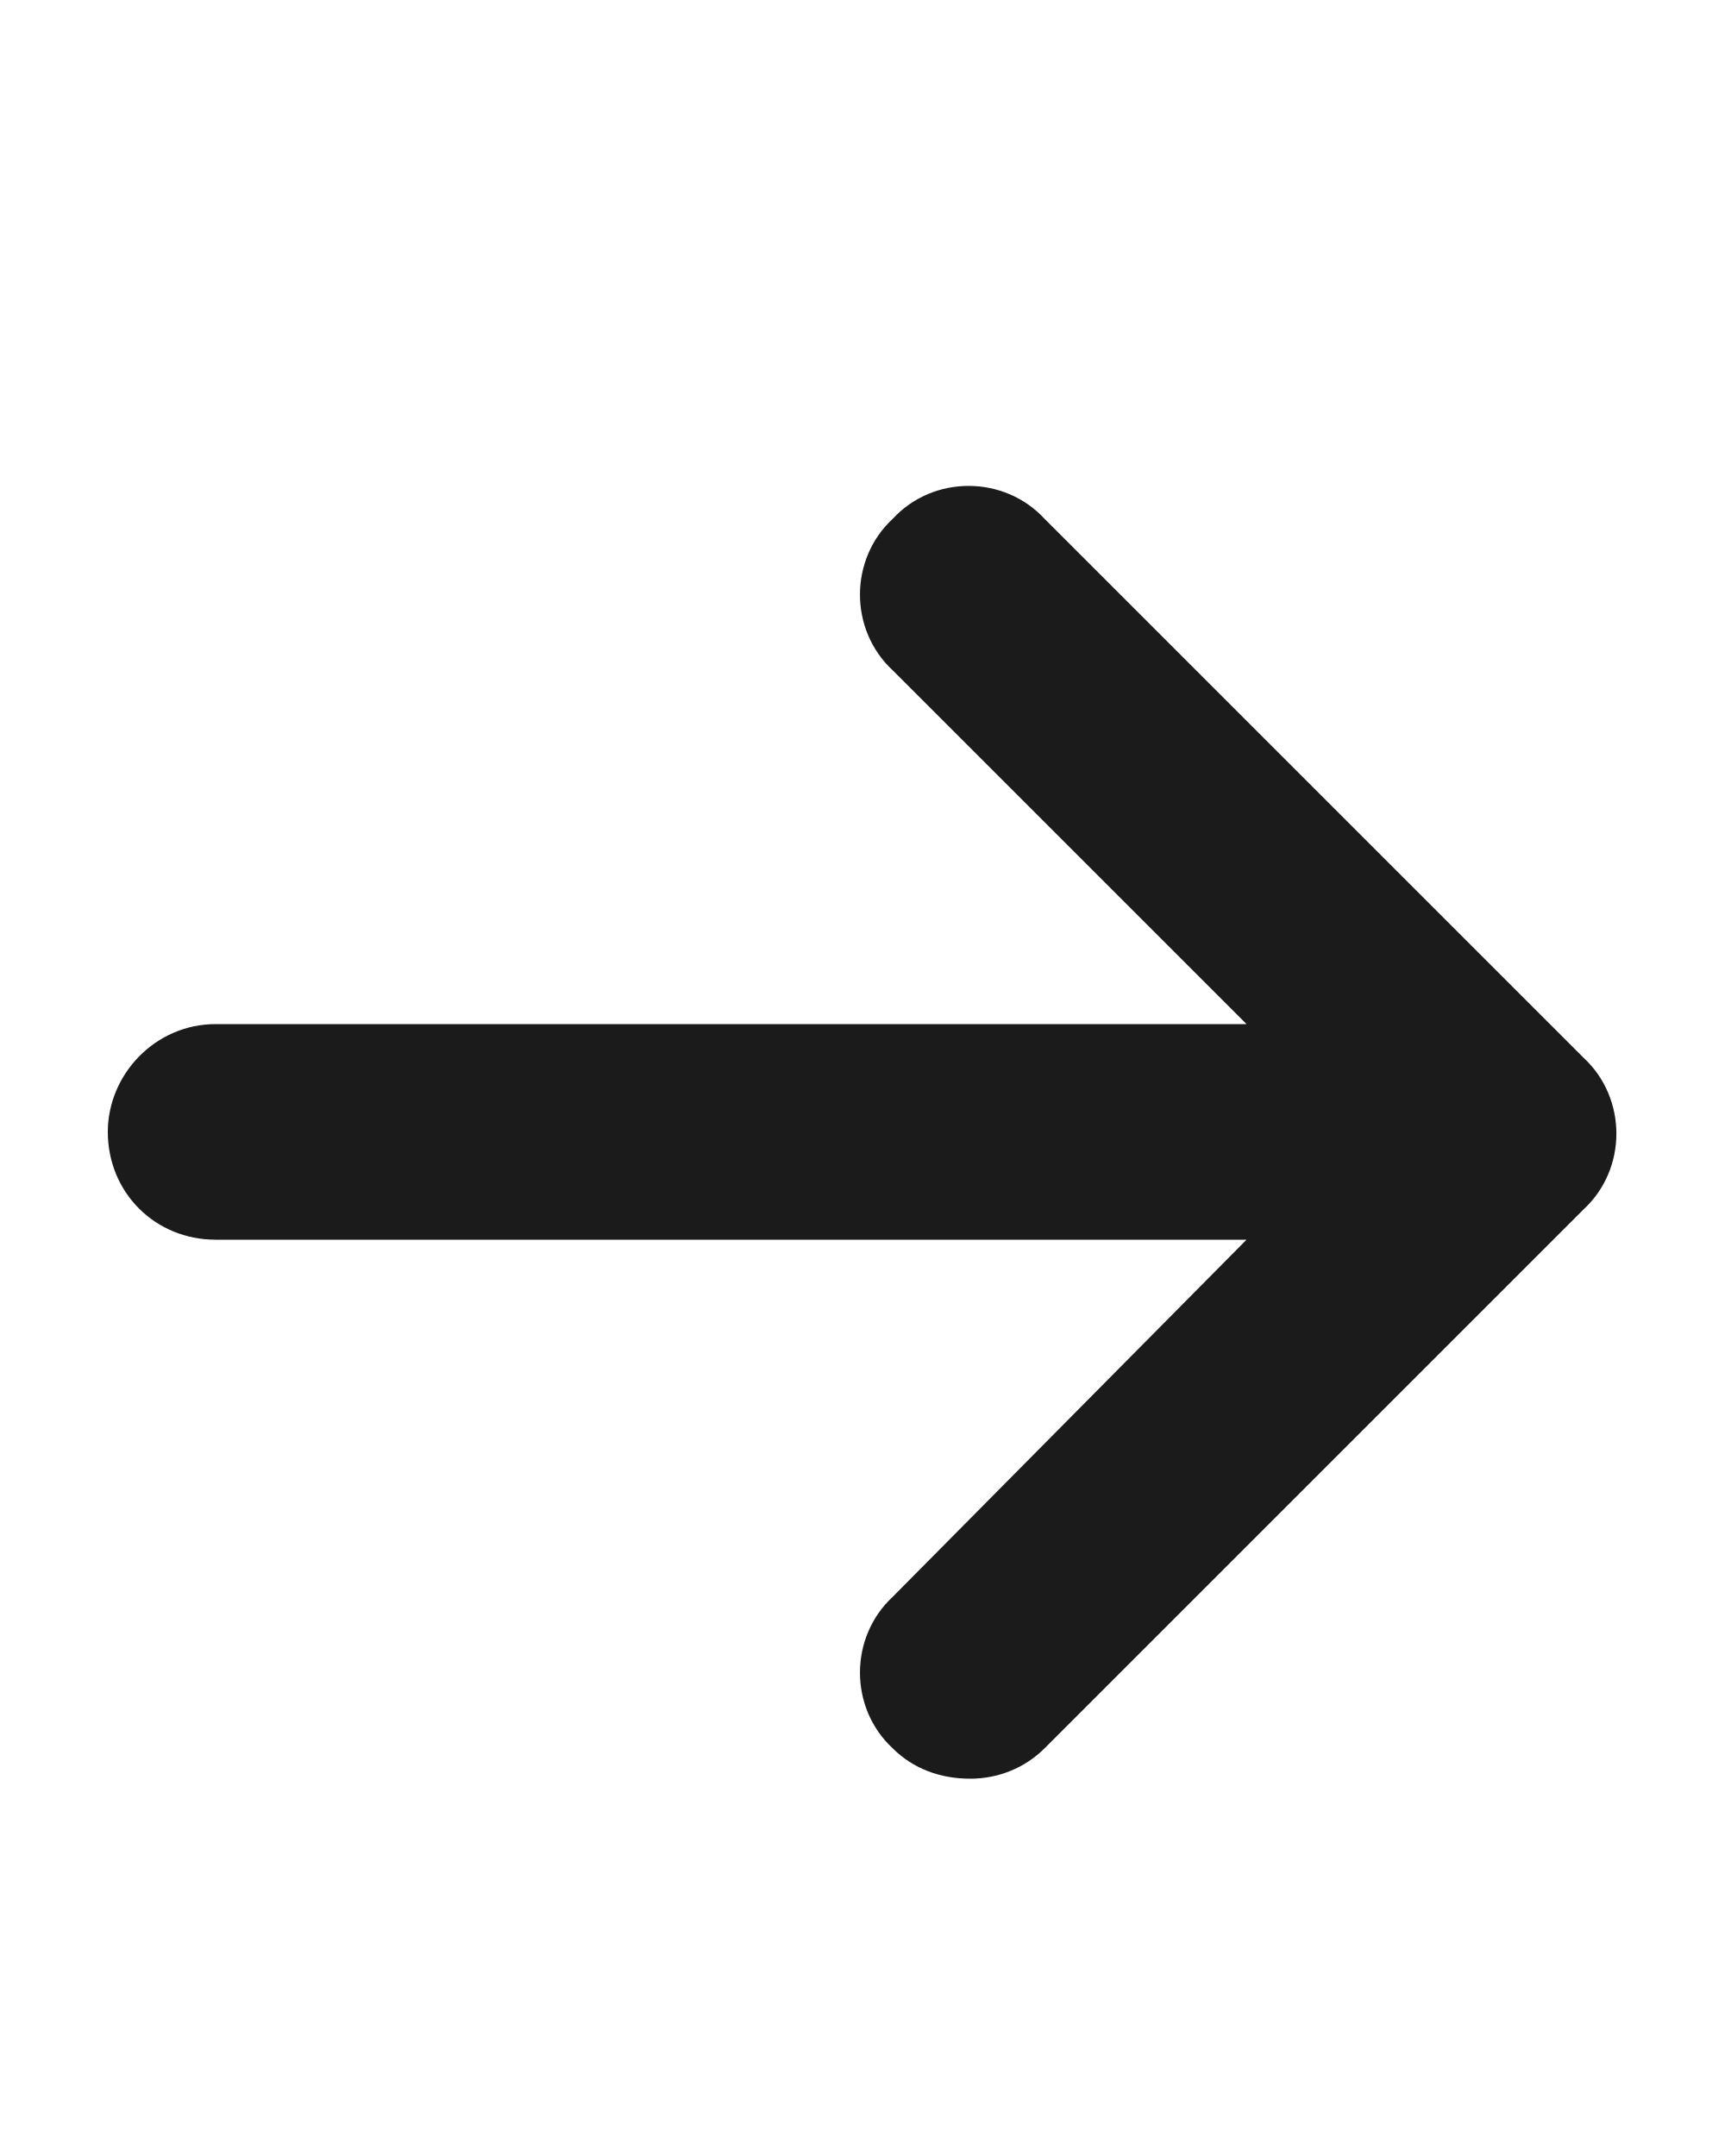
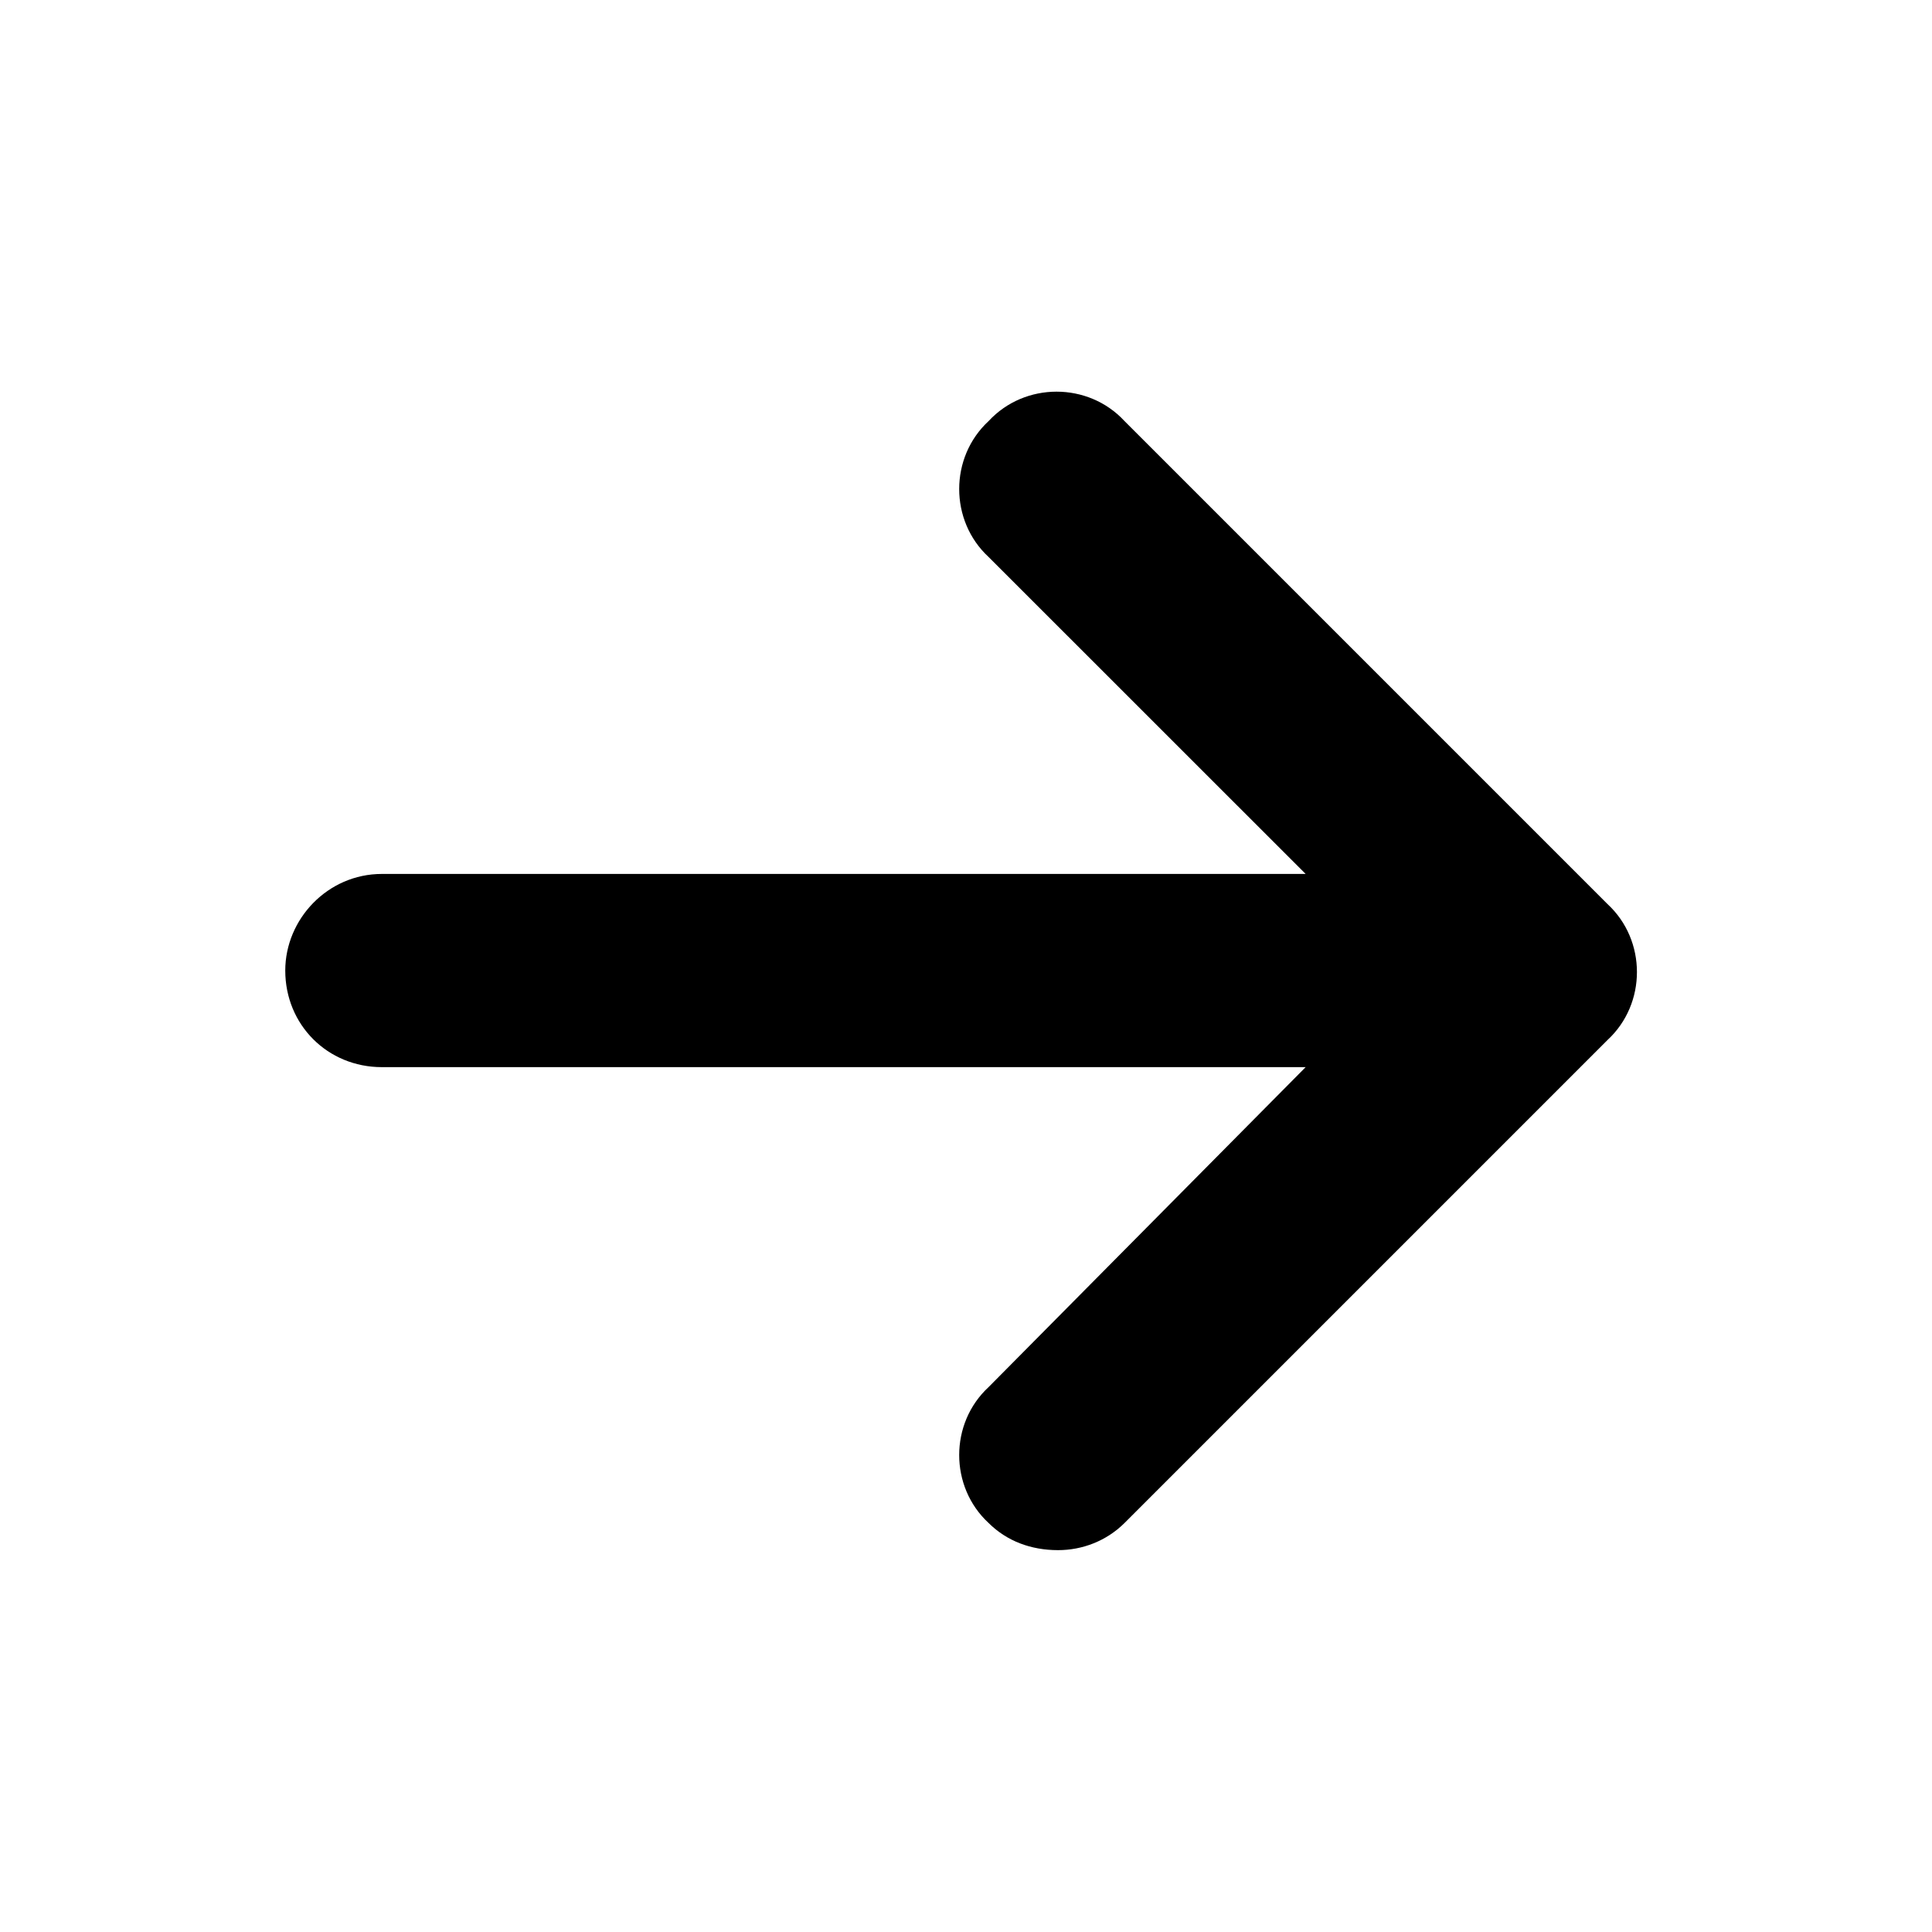
- <svg xmlns="http://www.w3.org/2000/svg" width="16" height="20" viewBox="0 0 16 20" fill="none">
-   <path d="M14.688 11.219L9.688 16.219C9.5 16.406 9.25 16.5 9 16.5C8.719 16.5 8.469 16.406 8.281 16.219C7.875 15.844 7.875 15.188 8.281 14.812L11.562 11.5H2C1.438 11.5 1 11.062 1 10.5C1 9.969 1.438 9.5 2 9.5H11.562L8.281 6.219C7.875 5.844 7.875 5.188 8.281 4.812C8.656 4.406 9.312 4.406 9.688 4.812L14.688 9.812C15.094 10.188 15.094 10.844 14.688 11.219Z" fill="#1B1B1B" />
+ <svg xmlns="http://www.w3.org/2000/svg" viewBox="0 0 20 20" fill="currentColor">
+   <path d="M16.641 10.766L11.641 15.766C11.453 15.953 11.203 16.047 10.953 16.047C10.672 16.047 10.422 15.953 10.234 15.766C9.828 15.391 9.828 14.734 10.234 14.359L13.516 11.047H3.953C3.391 11.047 2.953 10.609 2.953 10.047C2.953 9.516 3.391 9.047 3.953 9.047H13.516L10.234 5.766C9.828 5.391 9.828 4.734 10.234 4.359C10.609 3.953 11.266 3.953 11.641 4.359L16.641 9.359C17.047 9.734 17.047 10.391 16.641 10.766Z" fill="currentColor" />
</svg>
